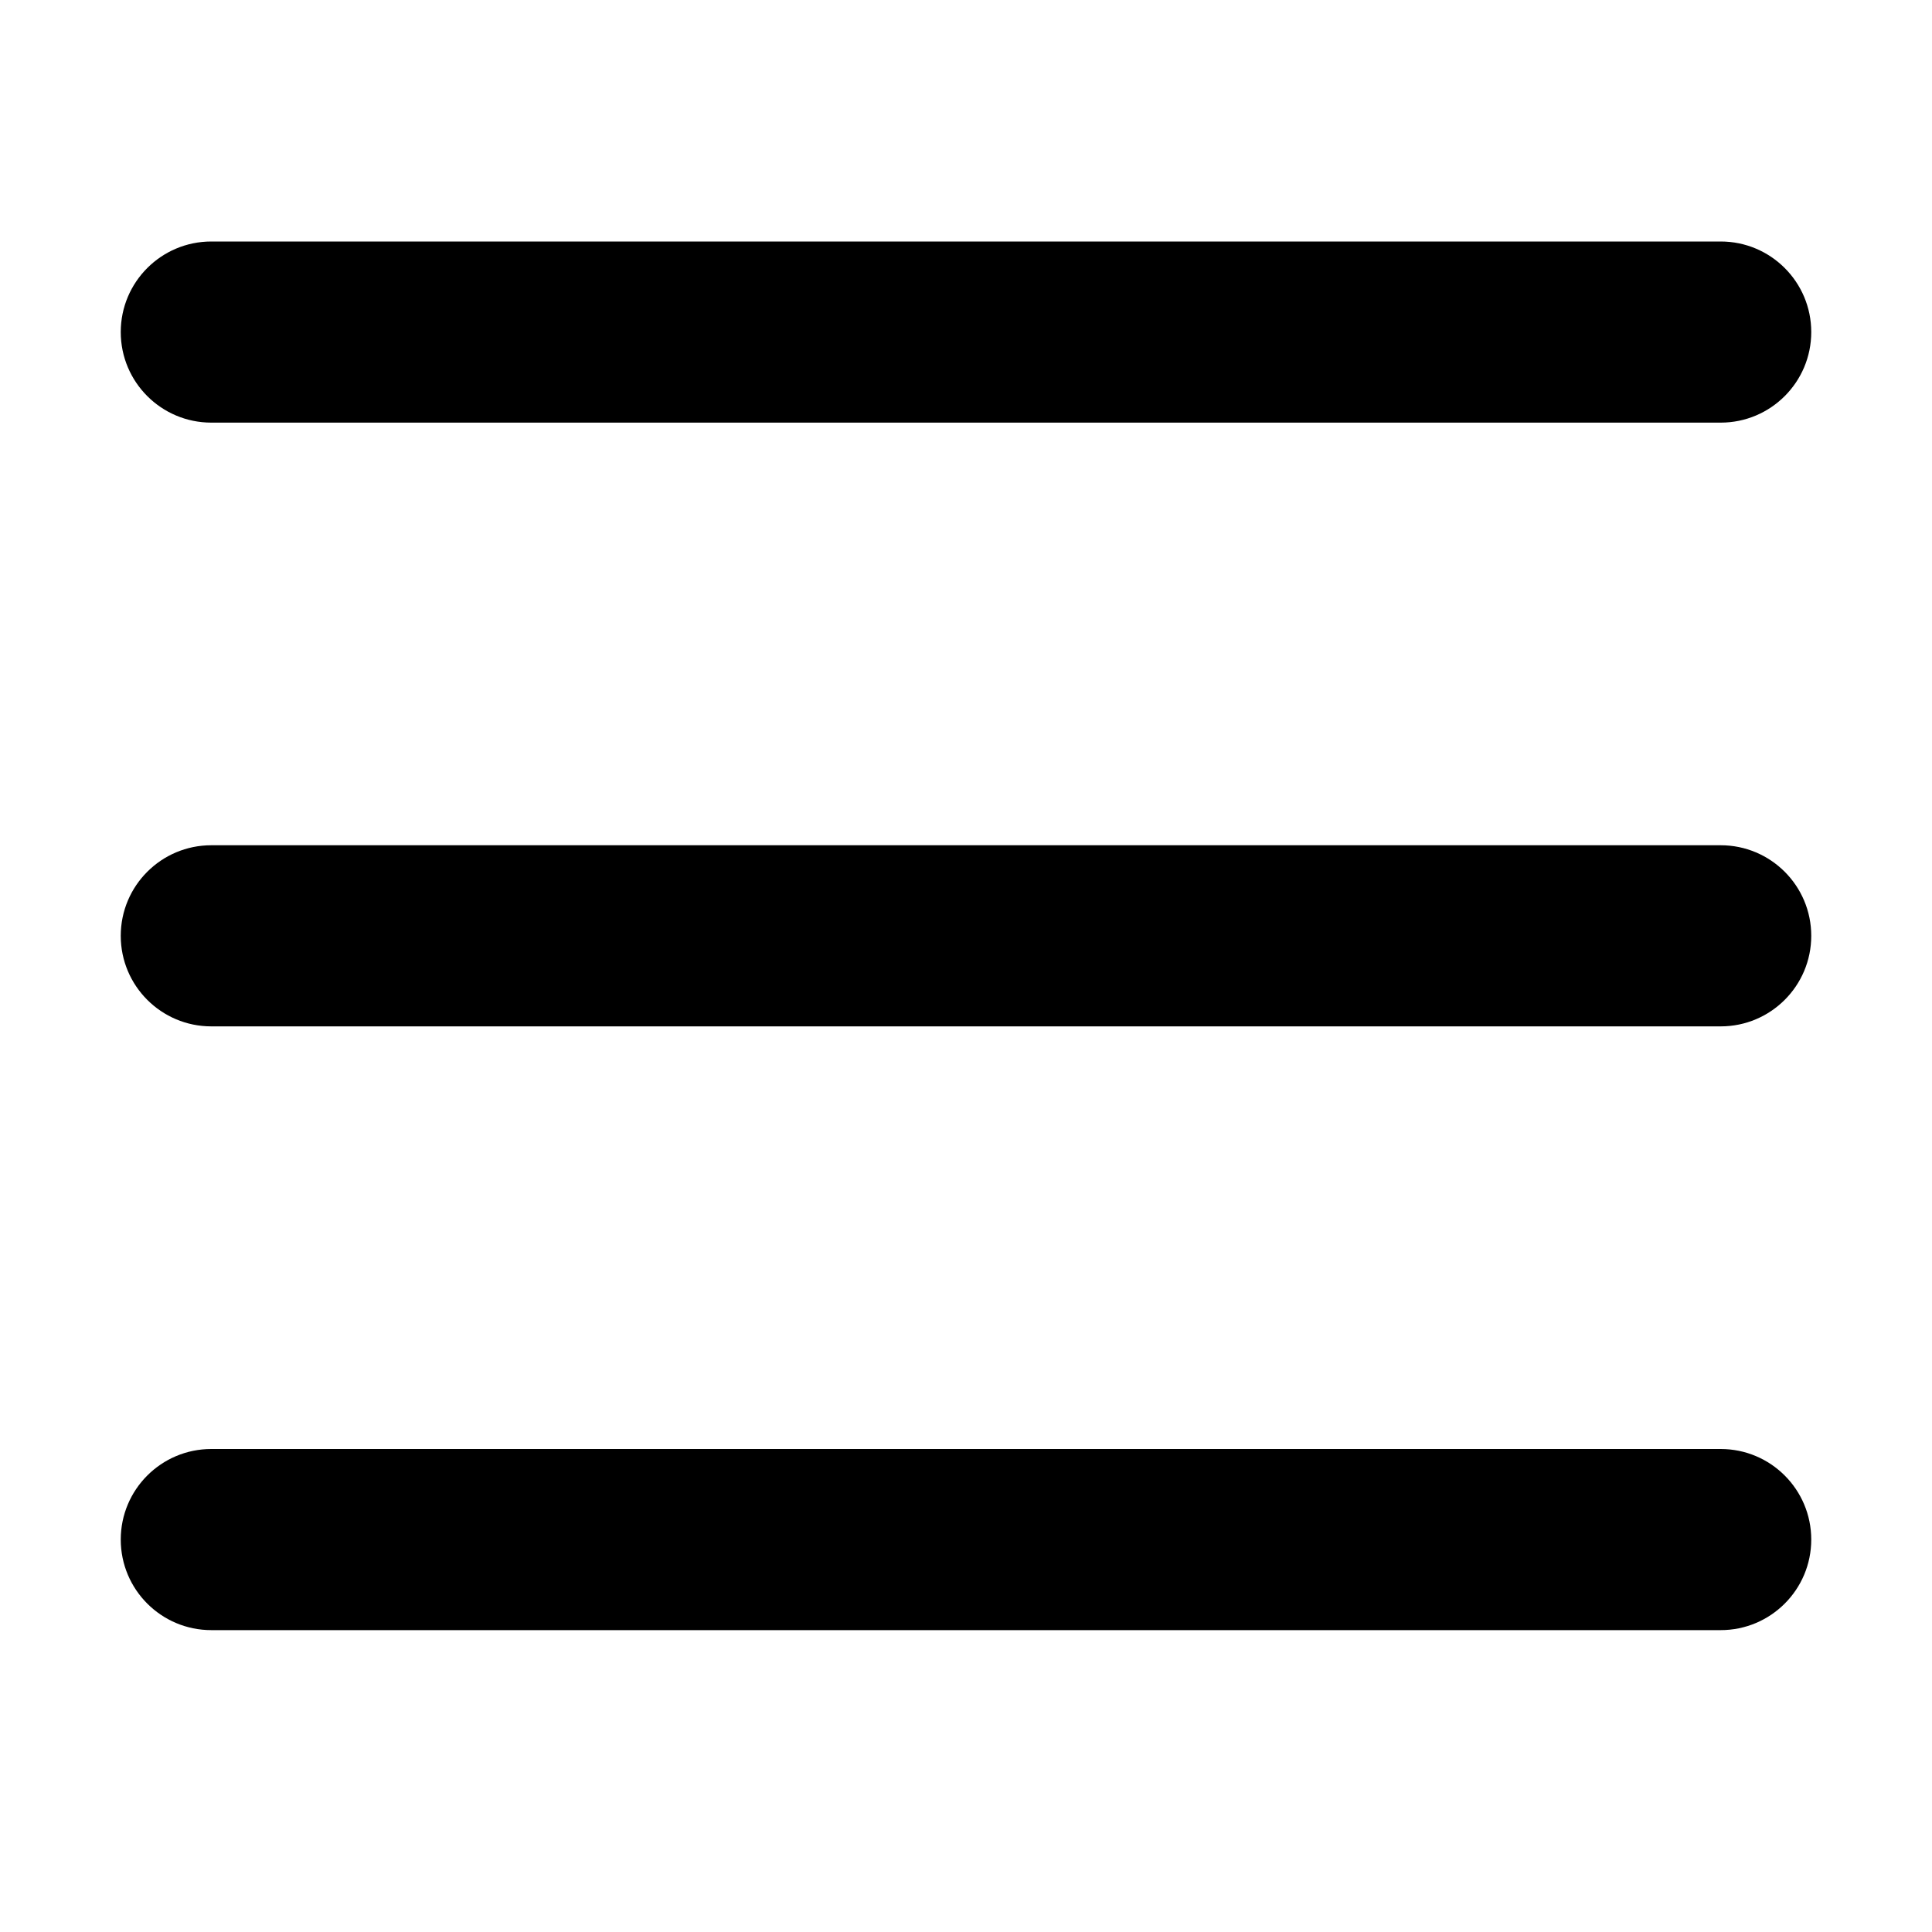
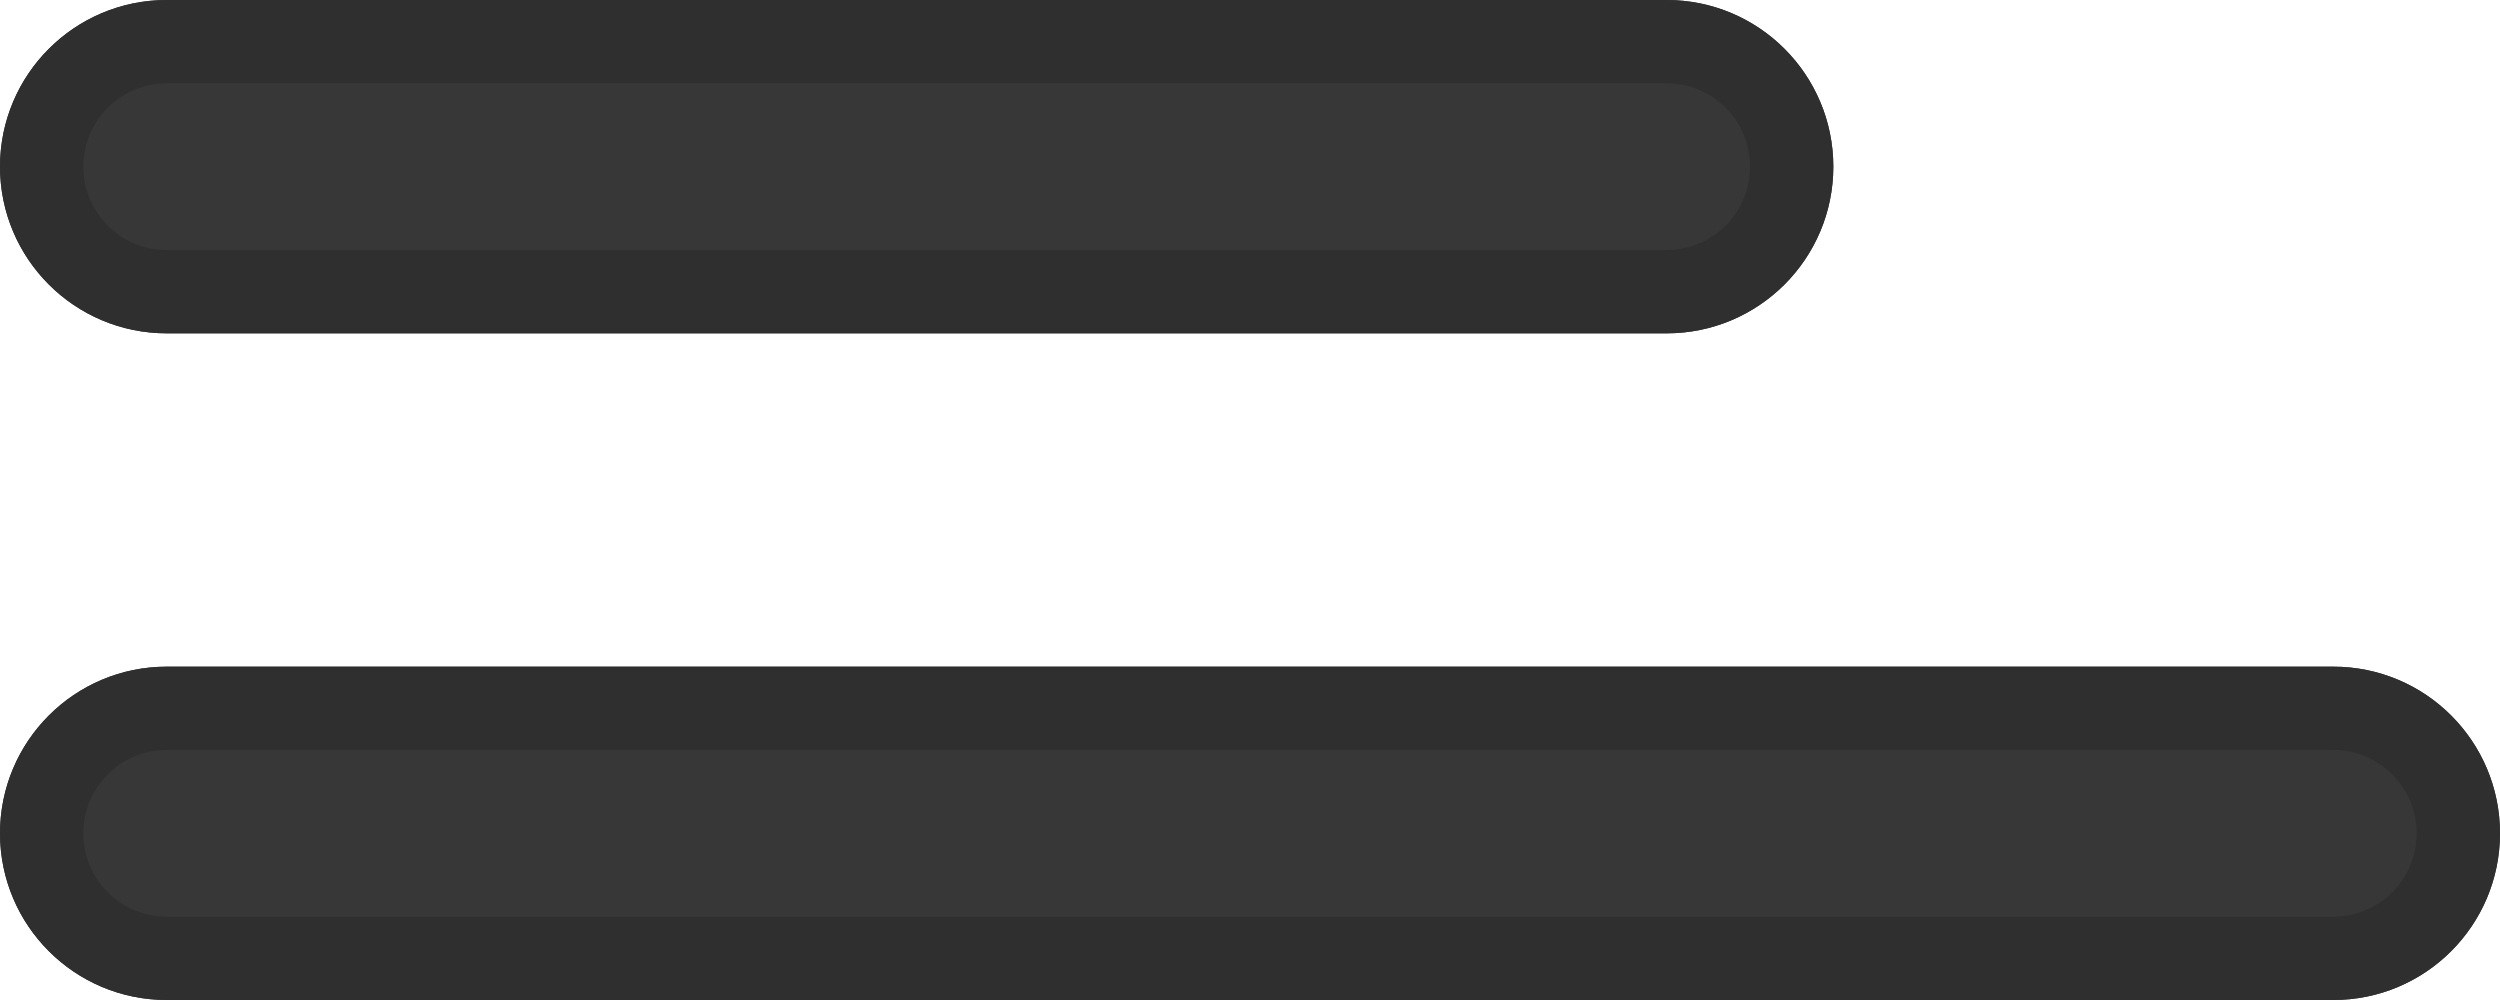
- <svg xmlns="http://www.w3.org/2000/svg" viewBox="0 0 16 16" width="16" height="16">
-   <path fill-rule="evenodd" d="M1 2.75A.75.75 0 011.75 2h12.5a.75.75 0 110 1.5H1.75A.75.75 0 011 2.75zm0 5A.75.75 0 011.75 7h12.5a.75.75 0 110 1.5H1.75A.75.75 0 011 7.75zM1.75 12a.75.75 0 100 1.5h12.5a.75.75 0 100-1.5H1.75z" />
+ <svg xmlns="http://www.w3.org/2000/svg" width="30" height="12" viewBox="0 0 30 12">
+   <defs>
+     <style>.a{fill:none;}.b{clip-path:url(#a);}.c{fill:#373737;stroke:#2f2f2f;stroke-linecap:round;stroke-linejoin:round;}.d{stroke:none;}</style>
+     <clipPath id="a">
+       <rect class="a" width="30" height="12" />
+     </clipPath>
+   </defs>
+   <g class="b">
+     <g class="c">
+       <rect class="d" width="22" height="4" rx="2" />
+       <rect class="a" x="0.5" y="0.5" width="21" height="3" rx="1.5" />
+     </g>
+     <g class="c" transform="translate(0 8)">
+       <rect class="d" width="30" height="4" rx="2" />
+       <rect class="a" x="0.5" y="0.5" width="29" height="3" rx="1.5" />
+     </g>
+   </g>
</svg>
